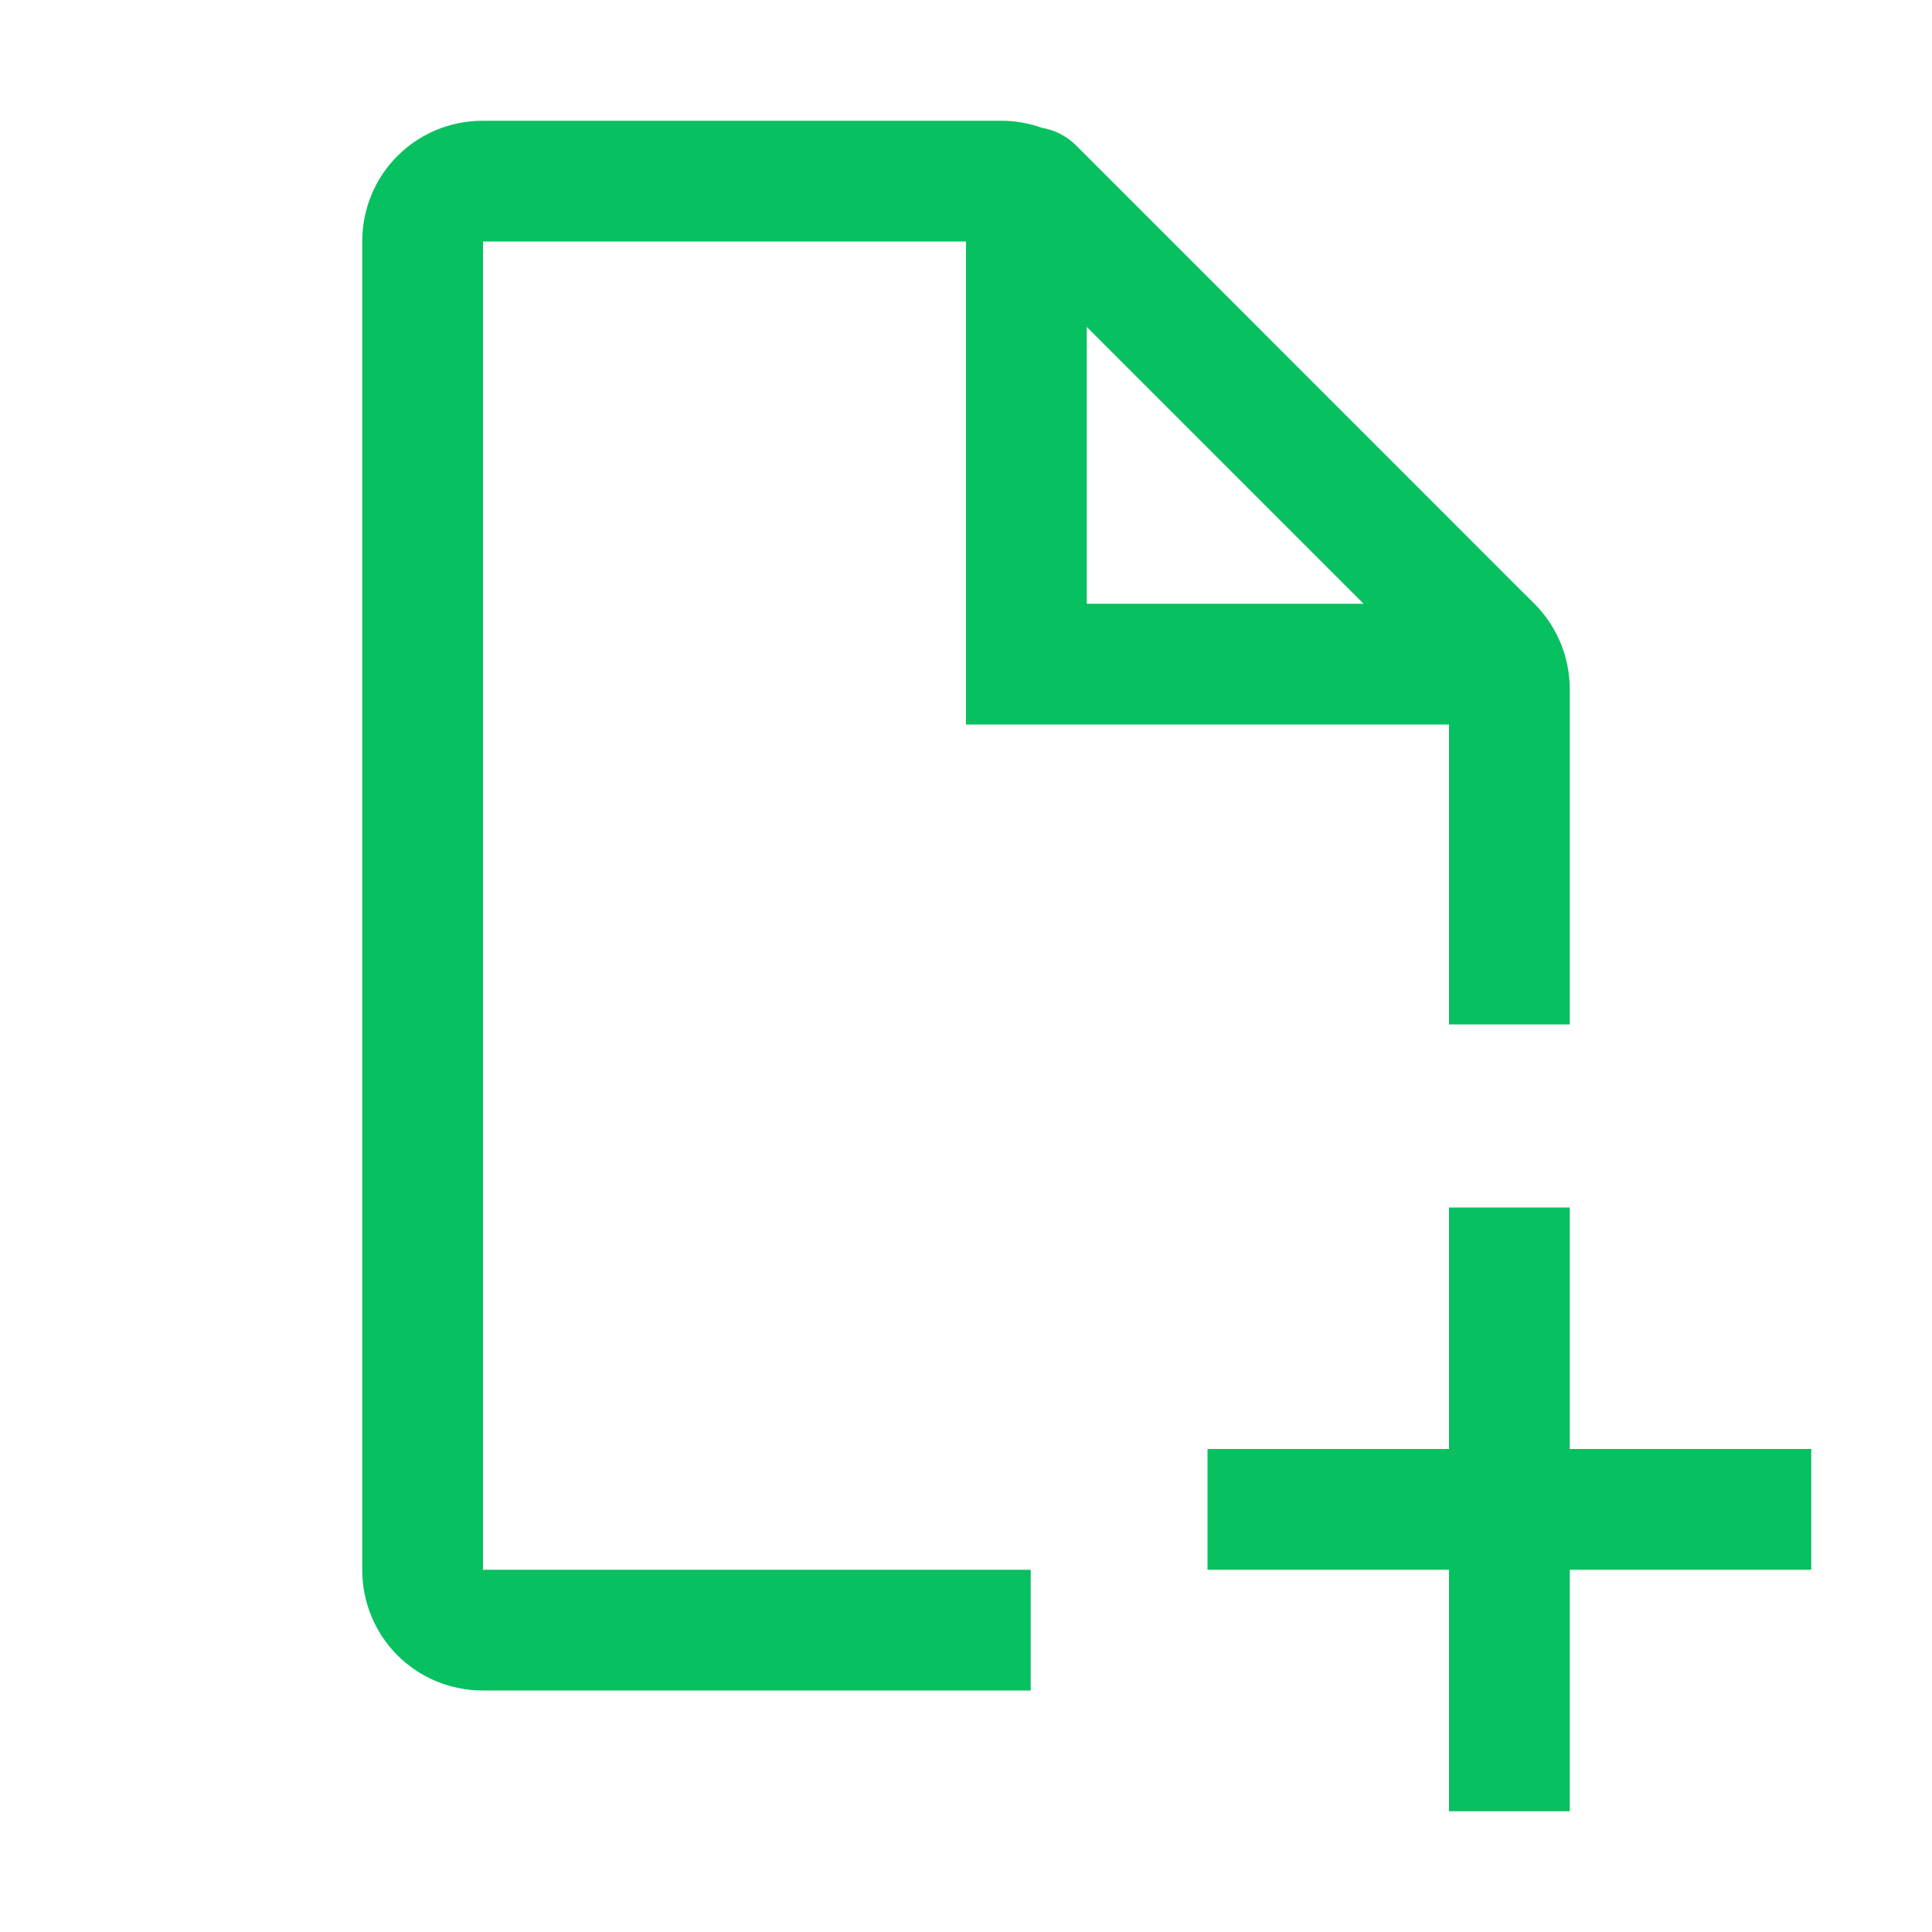
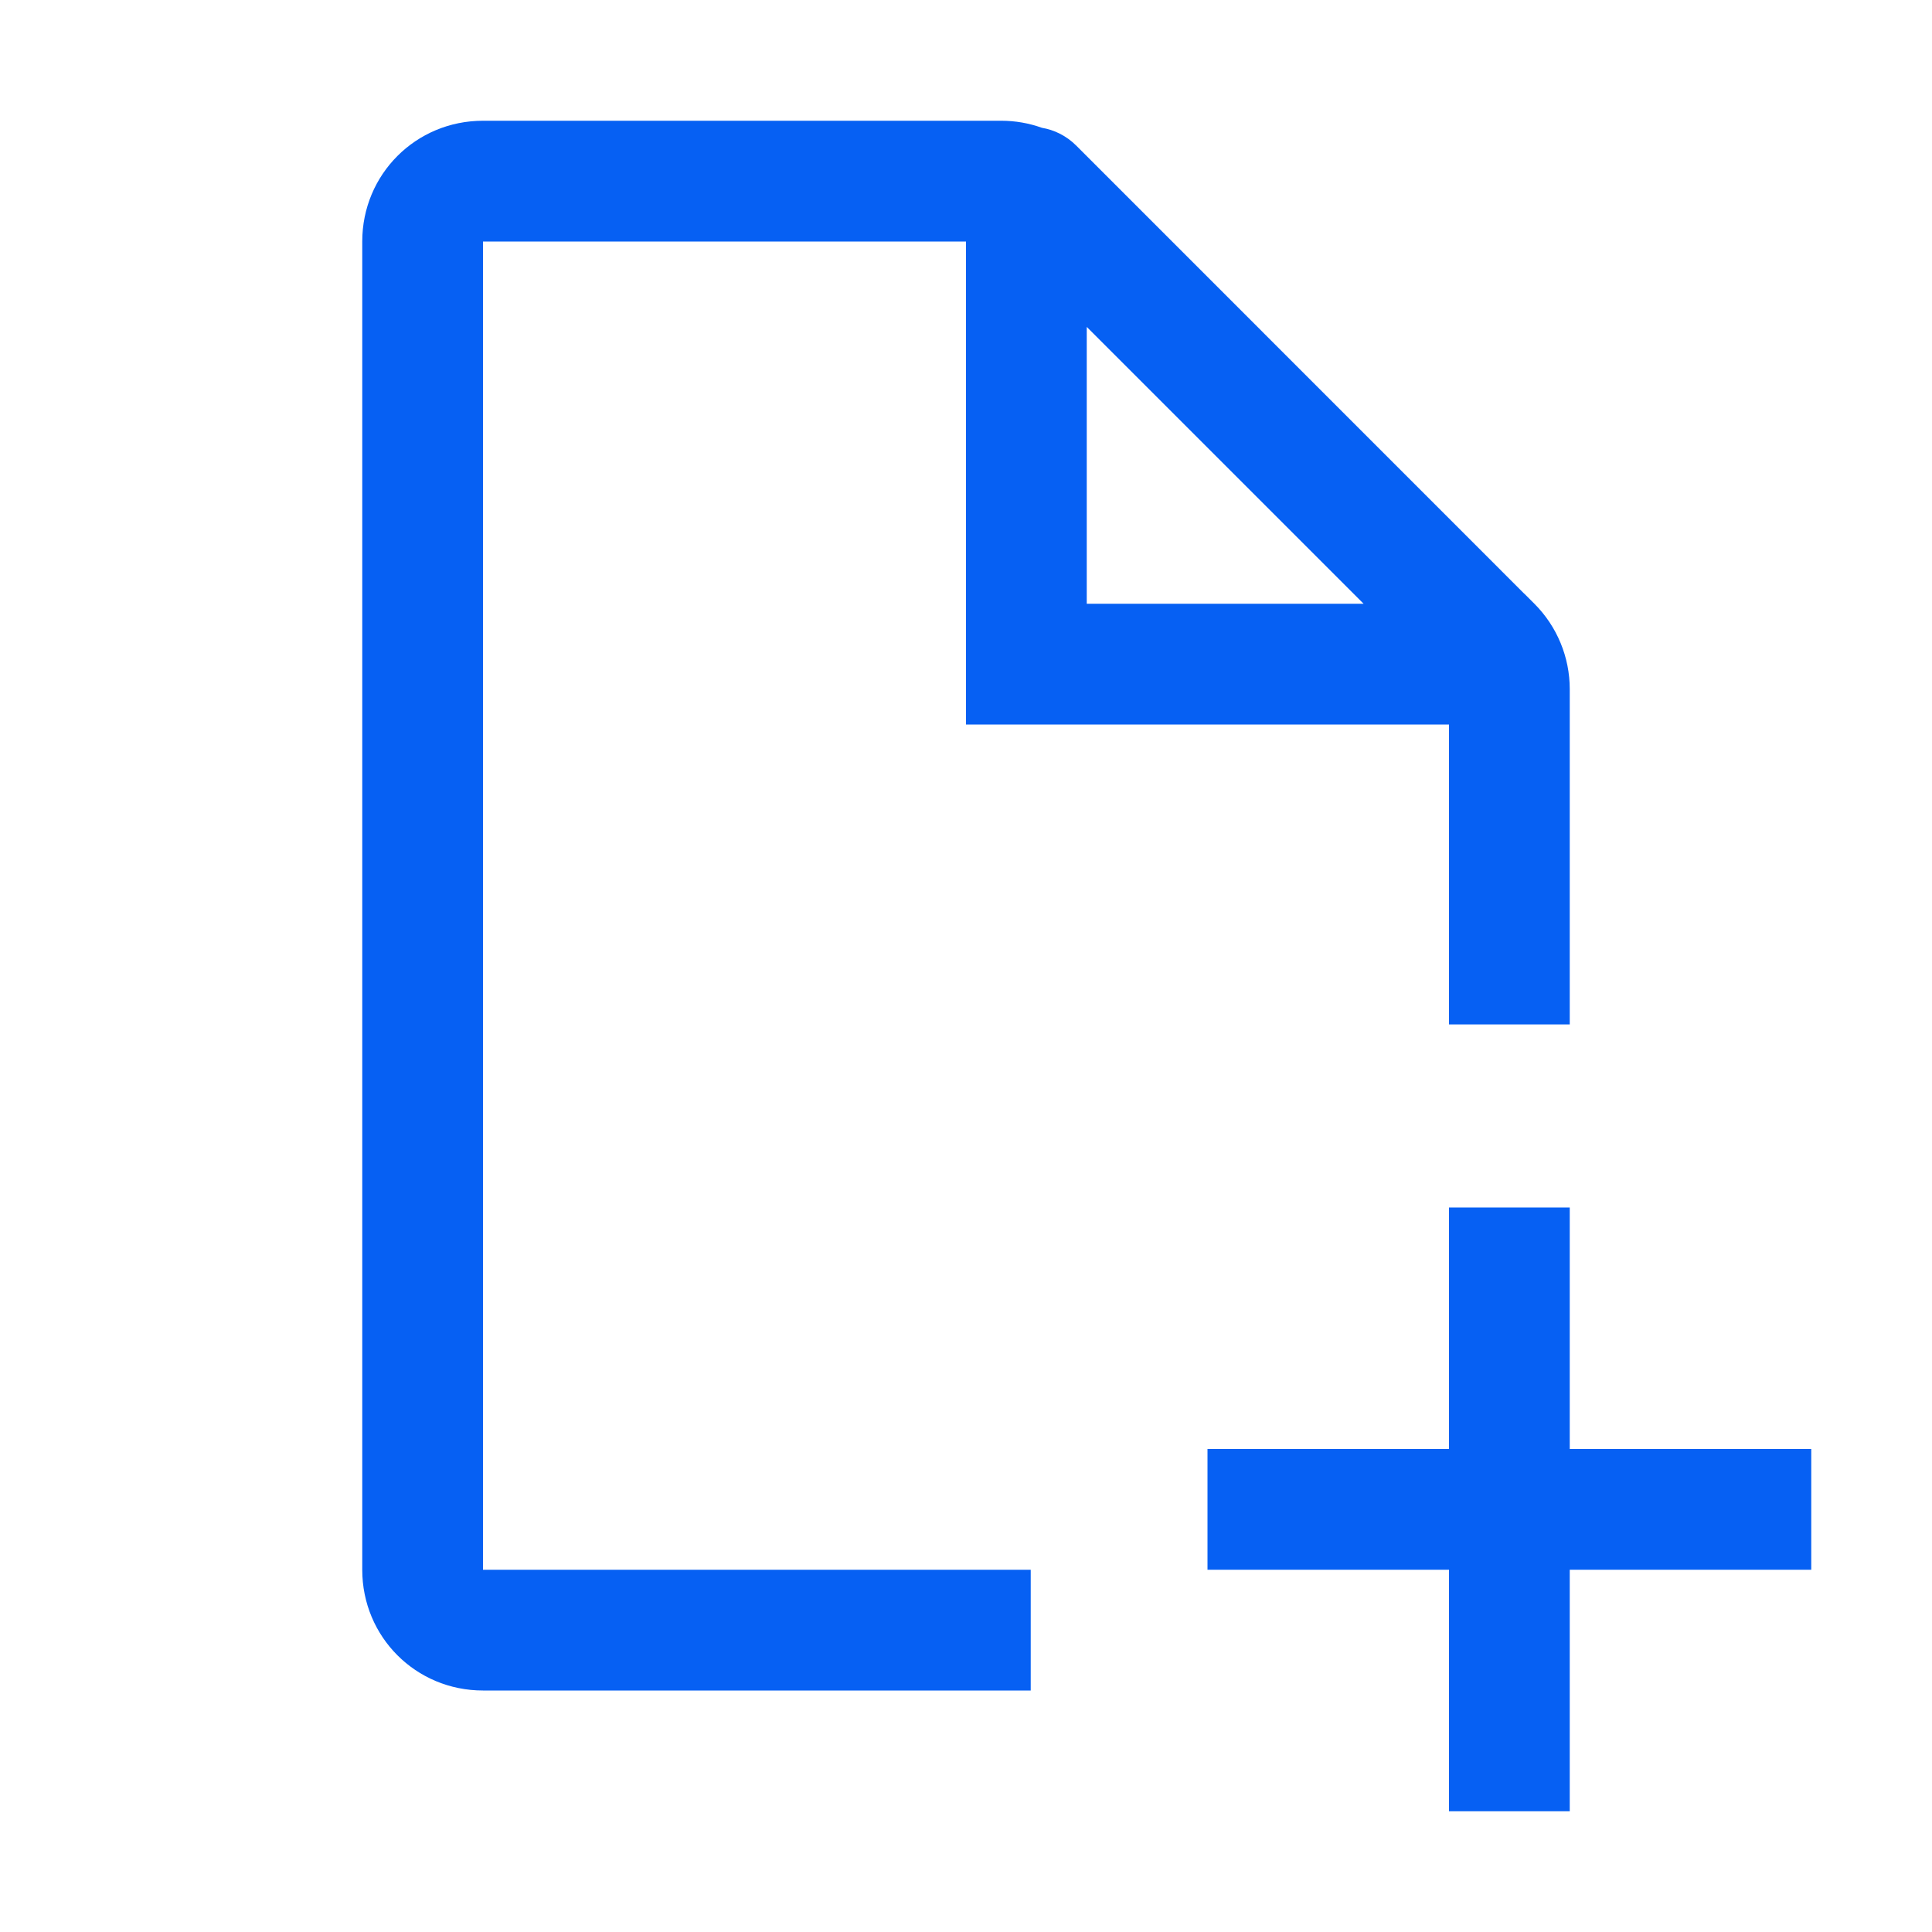
<svg xmlns="http://www.w3.org/2000/svg" width="20" height="20" viewBox="0 0 20 20" fill="none">
-   <path d="M5 1.25C4.305 1.25 3.75 1.805 3.75 2.5V16.25C3.75 16.945 4.305 17.5 5 17.5H10.67V16.25H5V2.5H10V7.5H15V10.605H16.25V7.134C16.25 6.802 16.118 6.484 15.884 6.25L15.781 6.147L15.779 6.146L11.142 1.508C11.036 1.402 10.91 1.344 10.786 1.323C10.652 1.275 10.511 1.25 10.366 1.25H5ZM14.116 6.25H11.25V3.384L14.116 6.25Z" fill="#07C05F" />
-   <path d="M15 18.75V16.25H12.5V15H15V12.5H16.25V15H18.75V16.25H16.25V18.75H15Z" fill="#07C05F" />
+   <path d="M5 1.25C4.305 1.25 3.75 1.805 3.75 2.5V16.25C3.75 16.945 4.305 17.5 5 17.5H10.67V16.25H5V2.5H10V7.5H15V10.605H16.25V7.134C16.25 6.802 16.118 6.484 15.884 6.25L15.781 6.147L15.779 6.146L11.142 1.508C11.036 1.402 10.91 1.344 10.786 1.323C10.652 1.275 10.511 1.25 10.366 1.25H5ZM14.116 6.25H11.25V3.384L14.116 6.25Z" fill="#0660F3" />
+   <path d="M15 18.75V16.25H12.5V15H15V12.5H16.25V15H18.75V16.25H16.25V18.75H15Z" fill="#0660F3" />
</svg>
